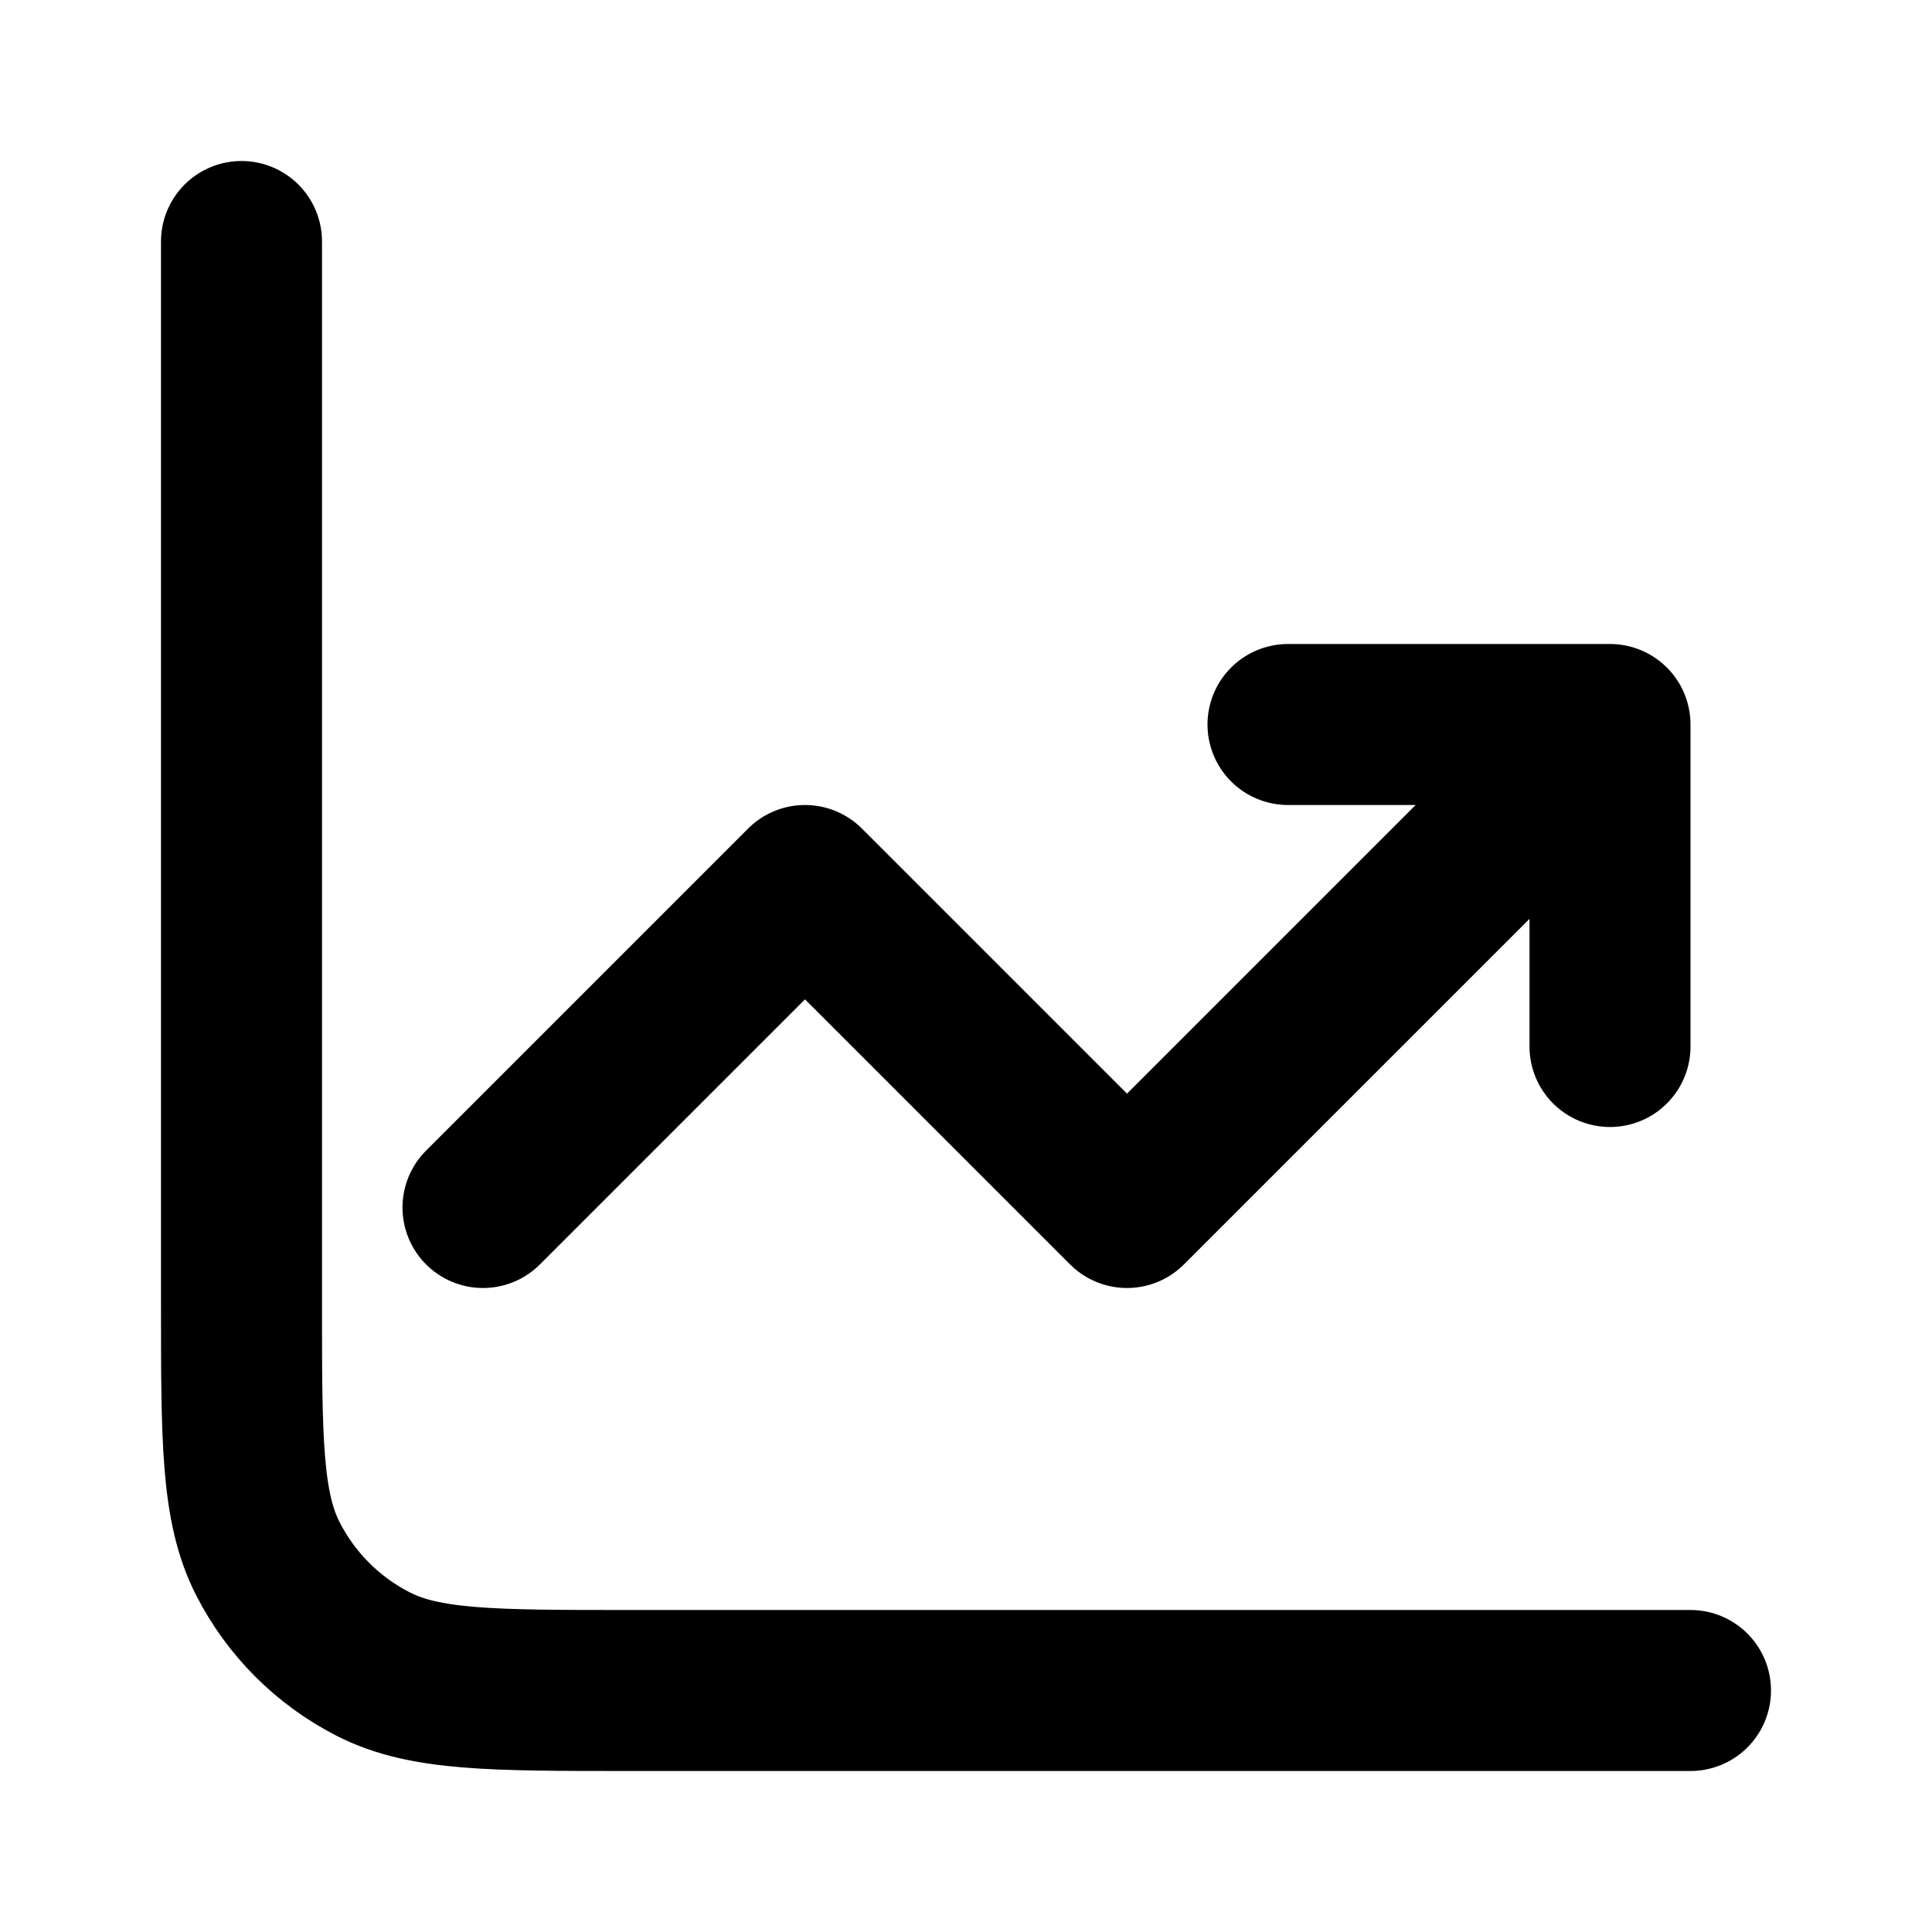
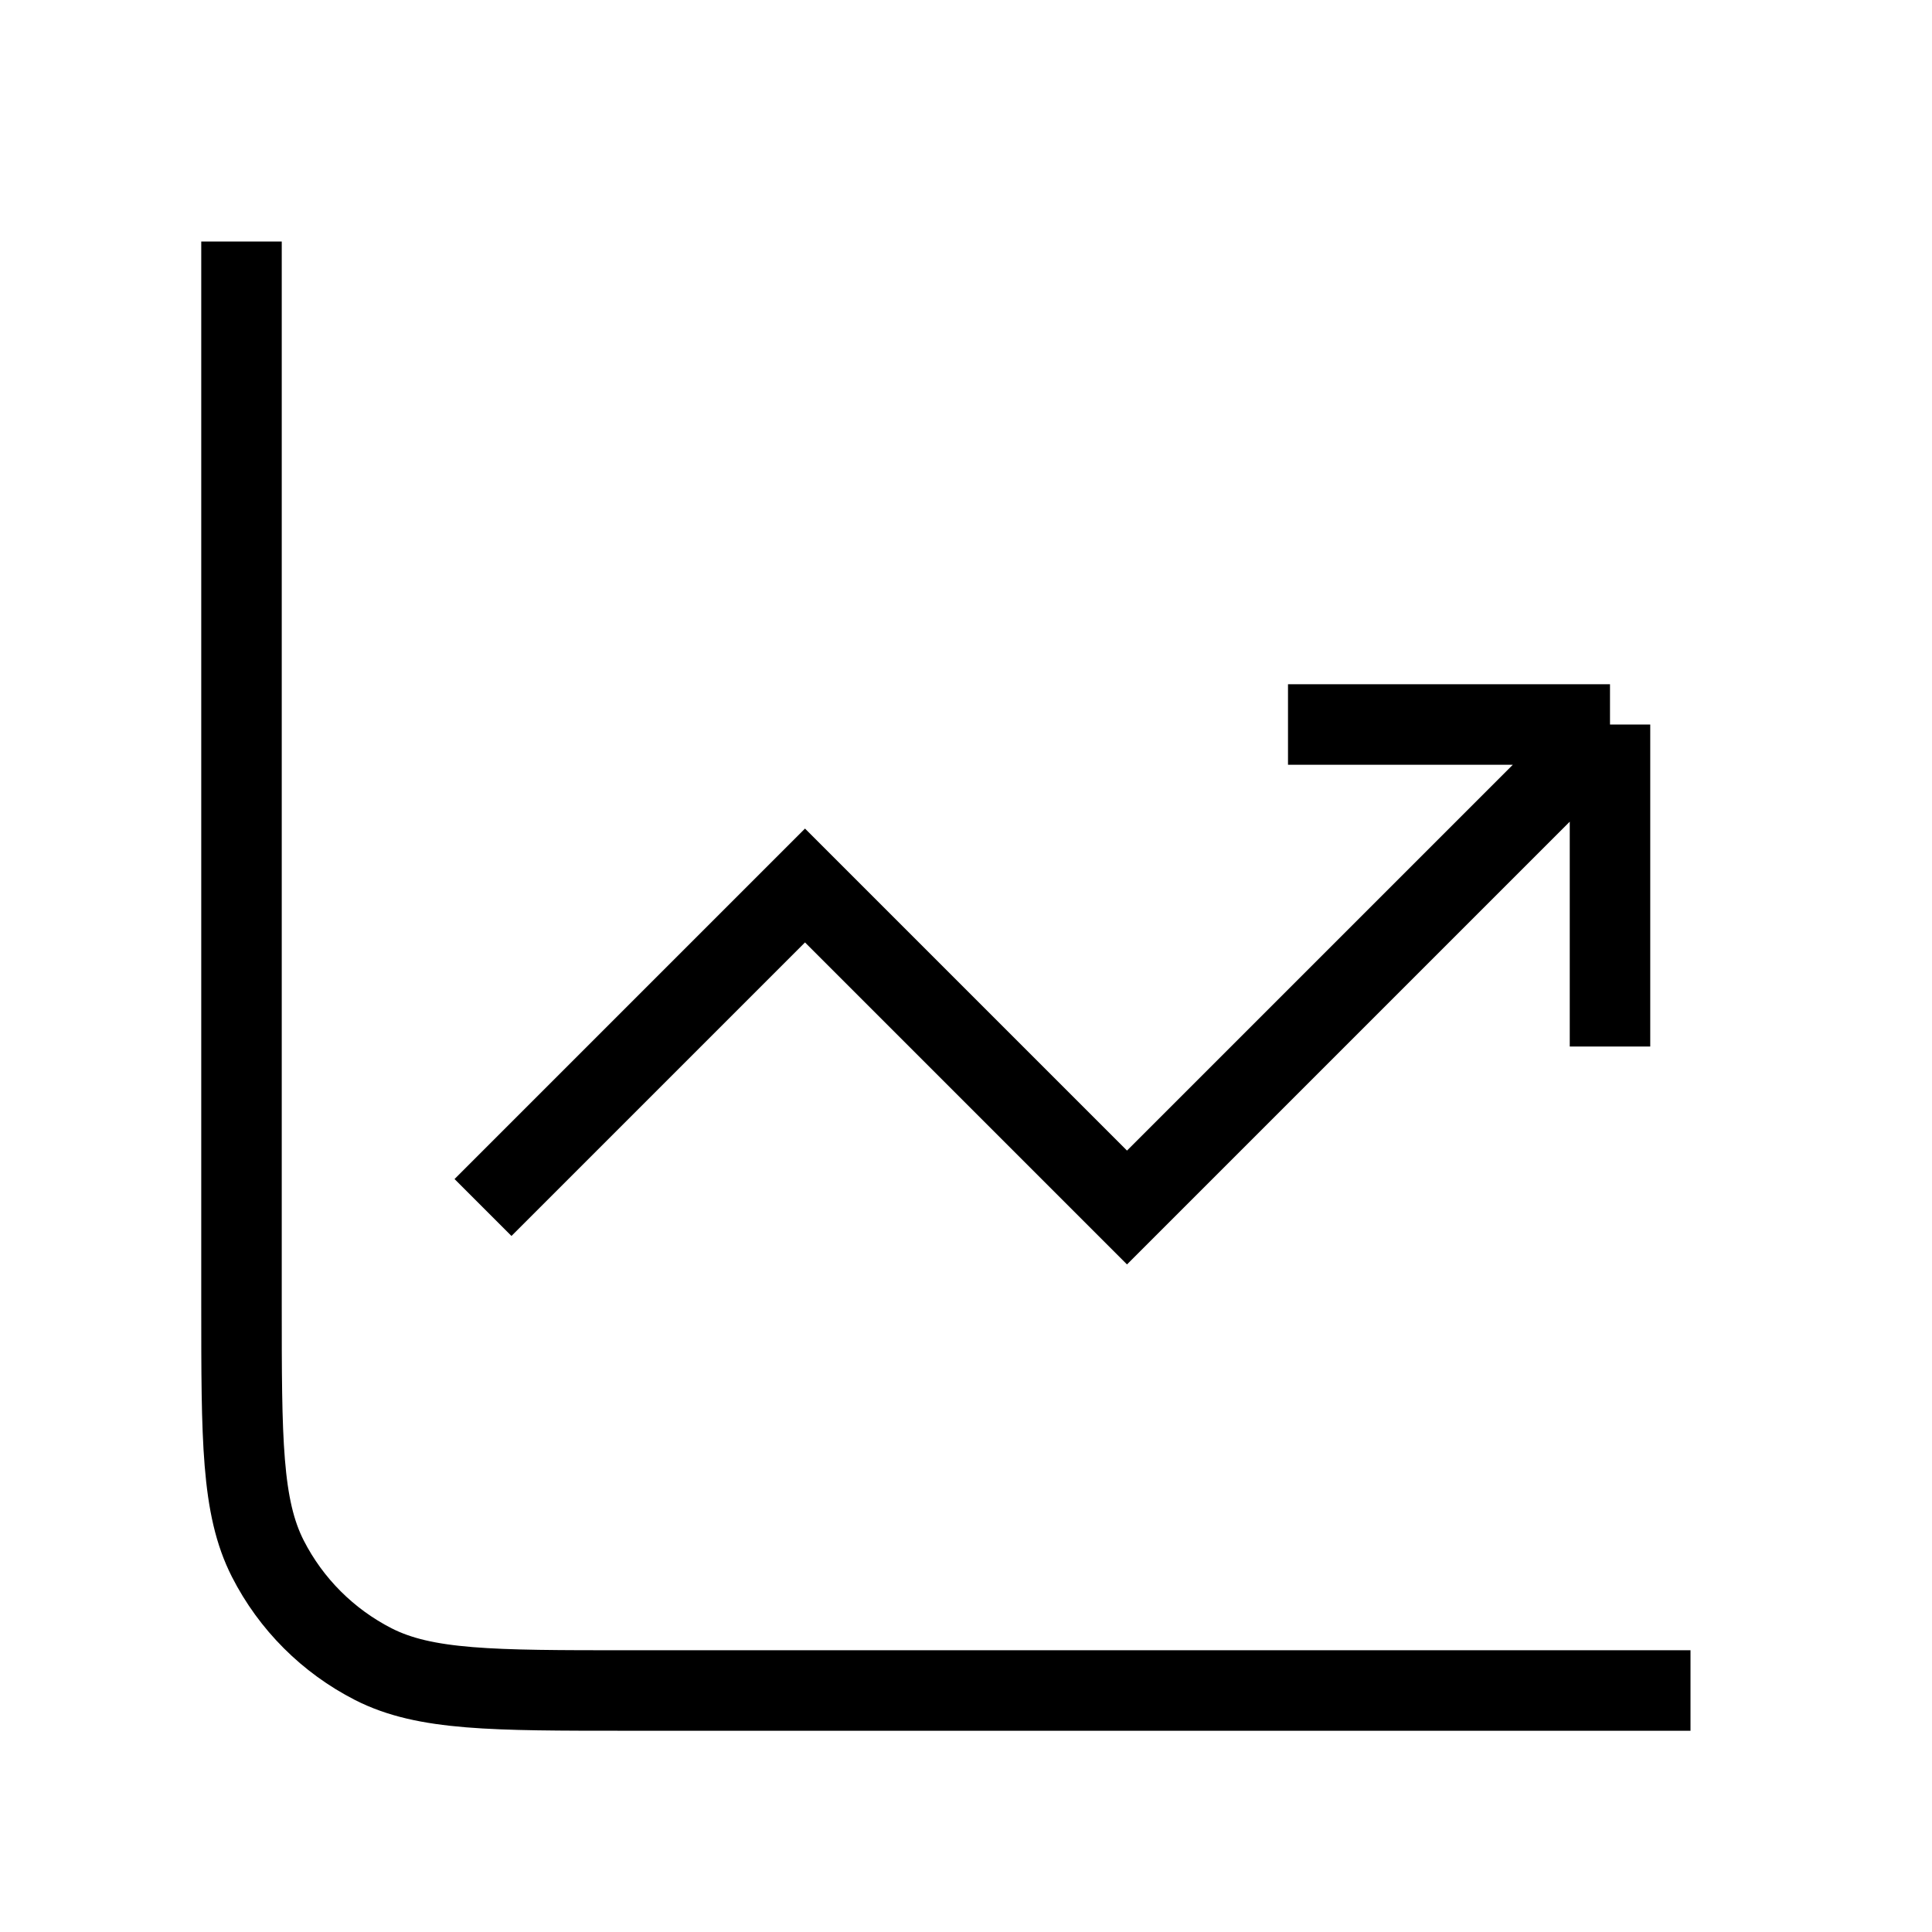
<svg xmlns="http://www.w3.org/2000/svg" width="800px" height="800px" viewBox="0 0 24 24" fill="none">
-   <path d="M21 21H7.8C6.12 21 5.28 21 4.638 20.673C4.074 20.385 3.615 19.927 3.327 19.362C3 18.72 3 17.88 3 16.2V3M6 15L10 11L14 15L20 9M20 9V13M20 9H16" stroke="#000000" stroke-width="2" stroke-linecap="round" stroke-linejoin="round" />
+   <path d="M21 21H7.8C6.12 21 5.28 21 4.638 20.673C4.074 20.385 3.615 19.927 3.327 19.362C3 18.72 3 17.88 3 16.2V3M6 15L10 11L14 15L20 9M20 9V13M20 9H16" stroke="#000000" strokeWidth="2" strokeLinecap="round" strokeLinejoin="round" />
</svg>
